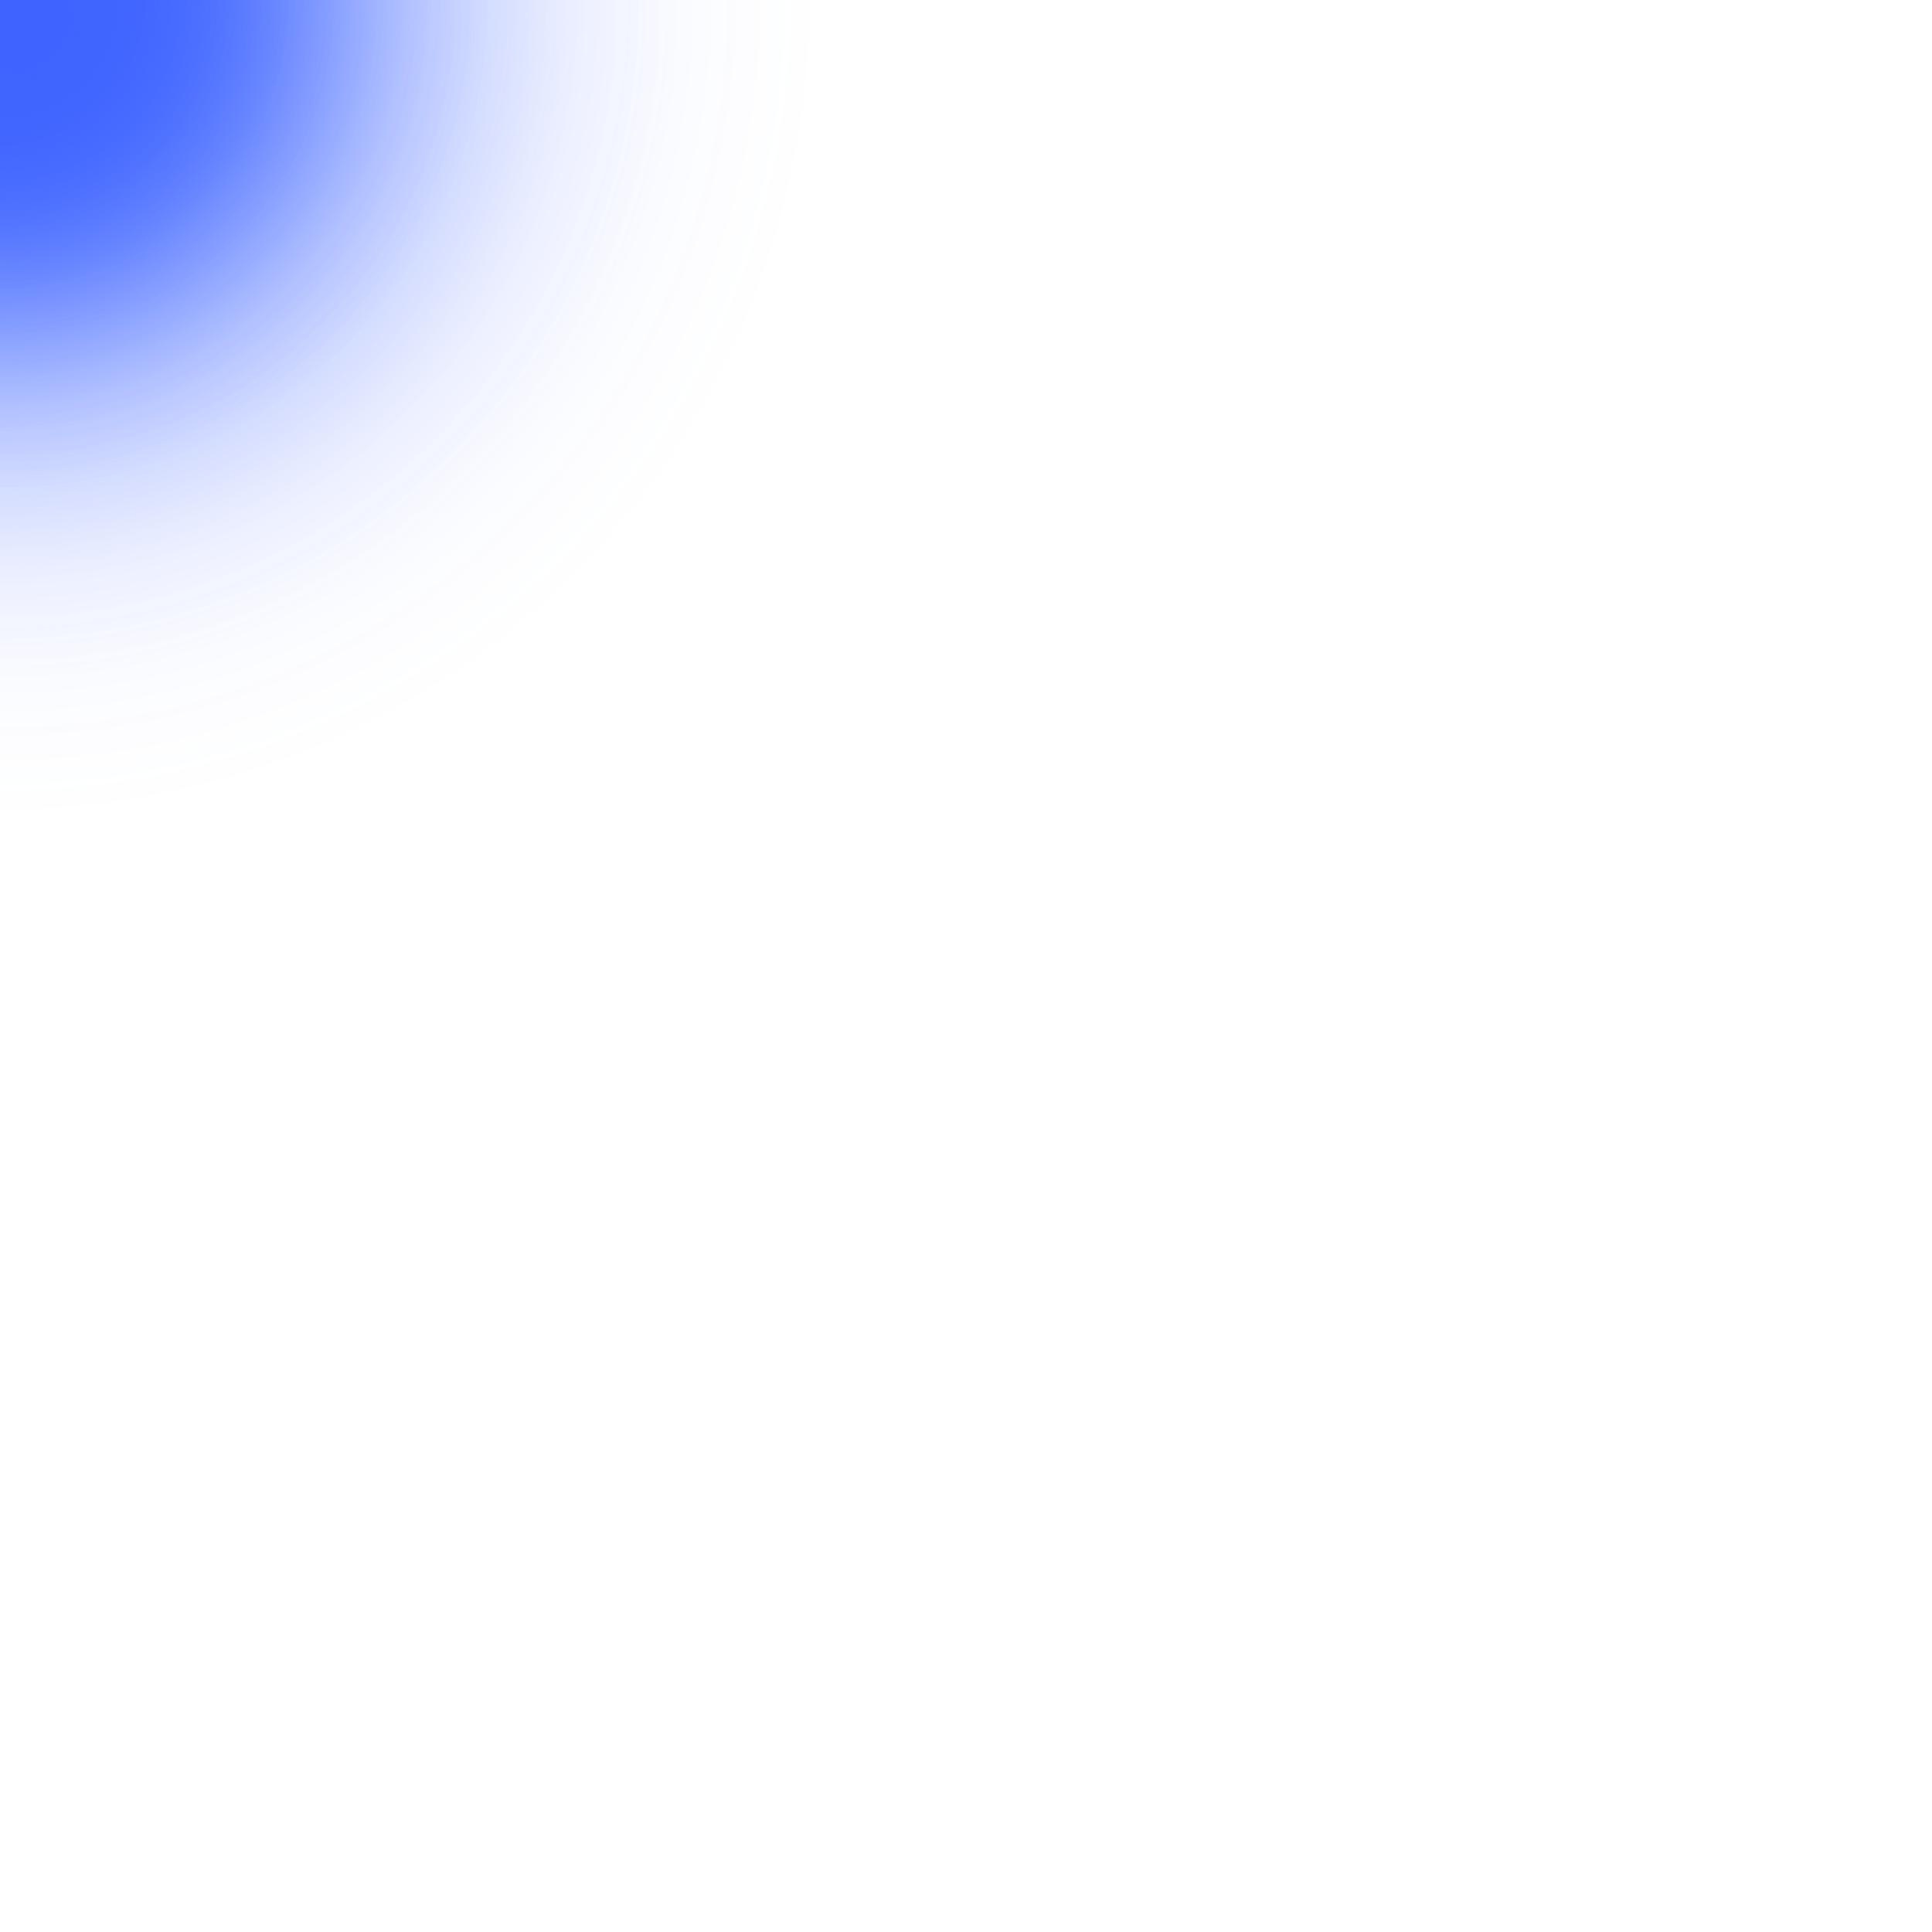
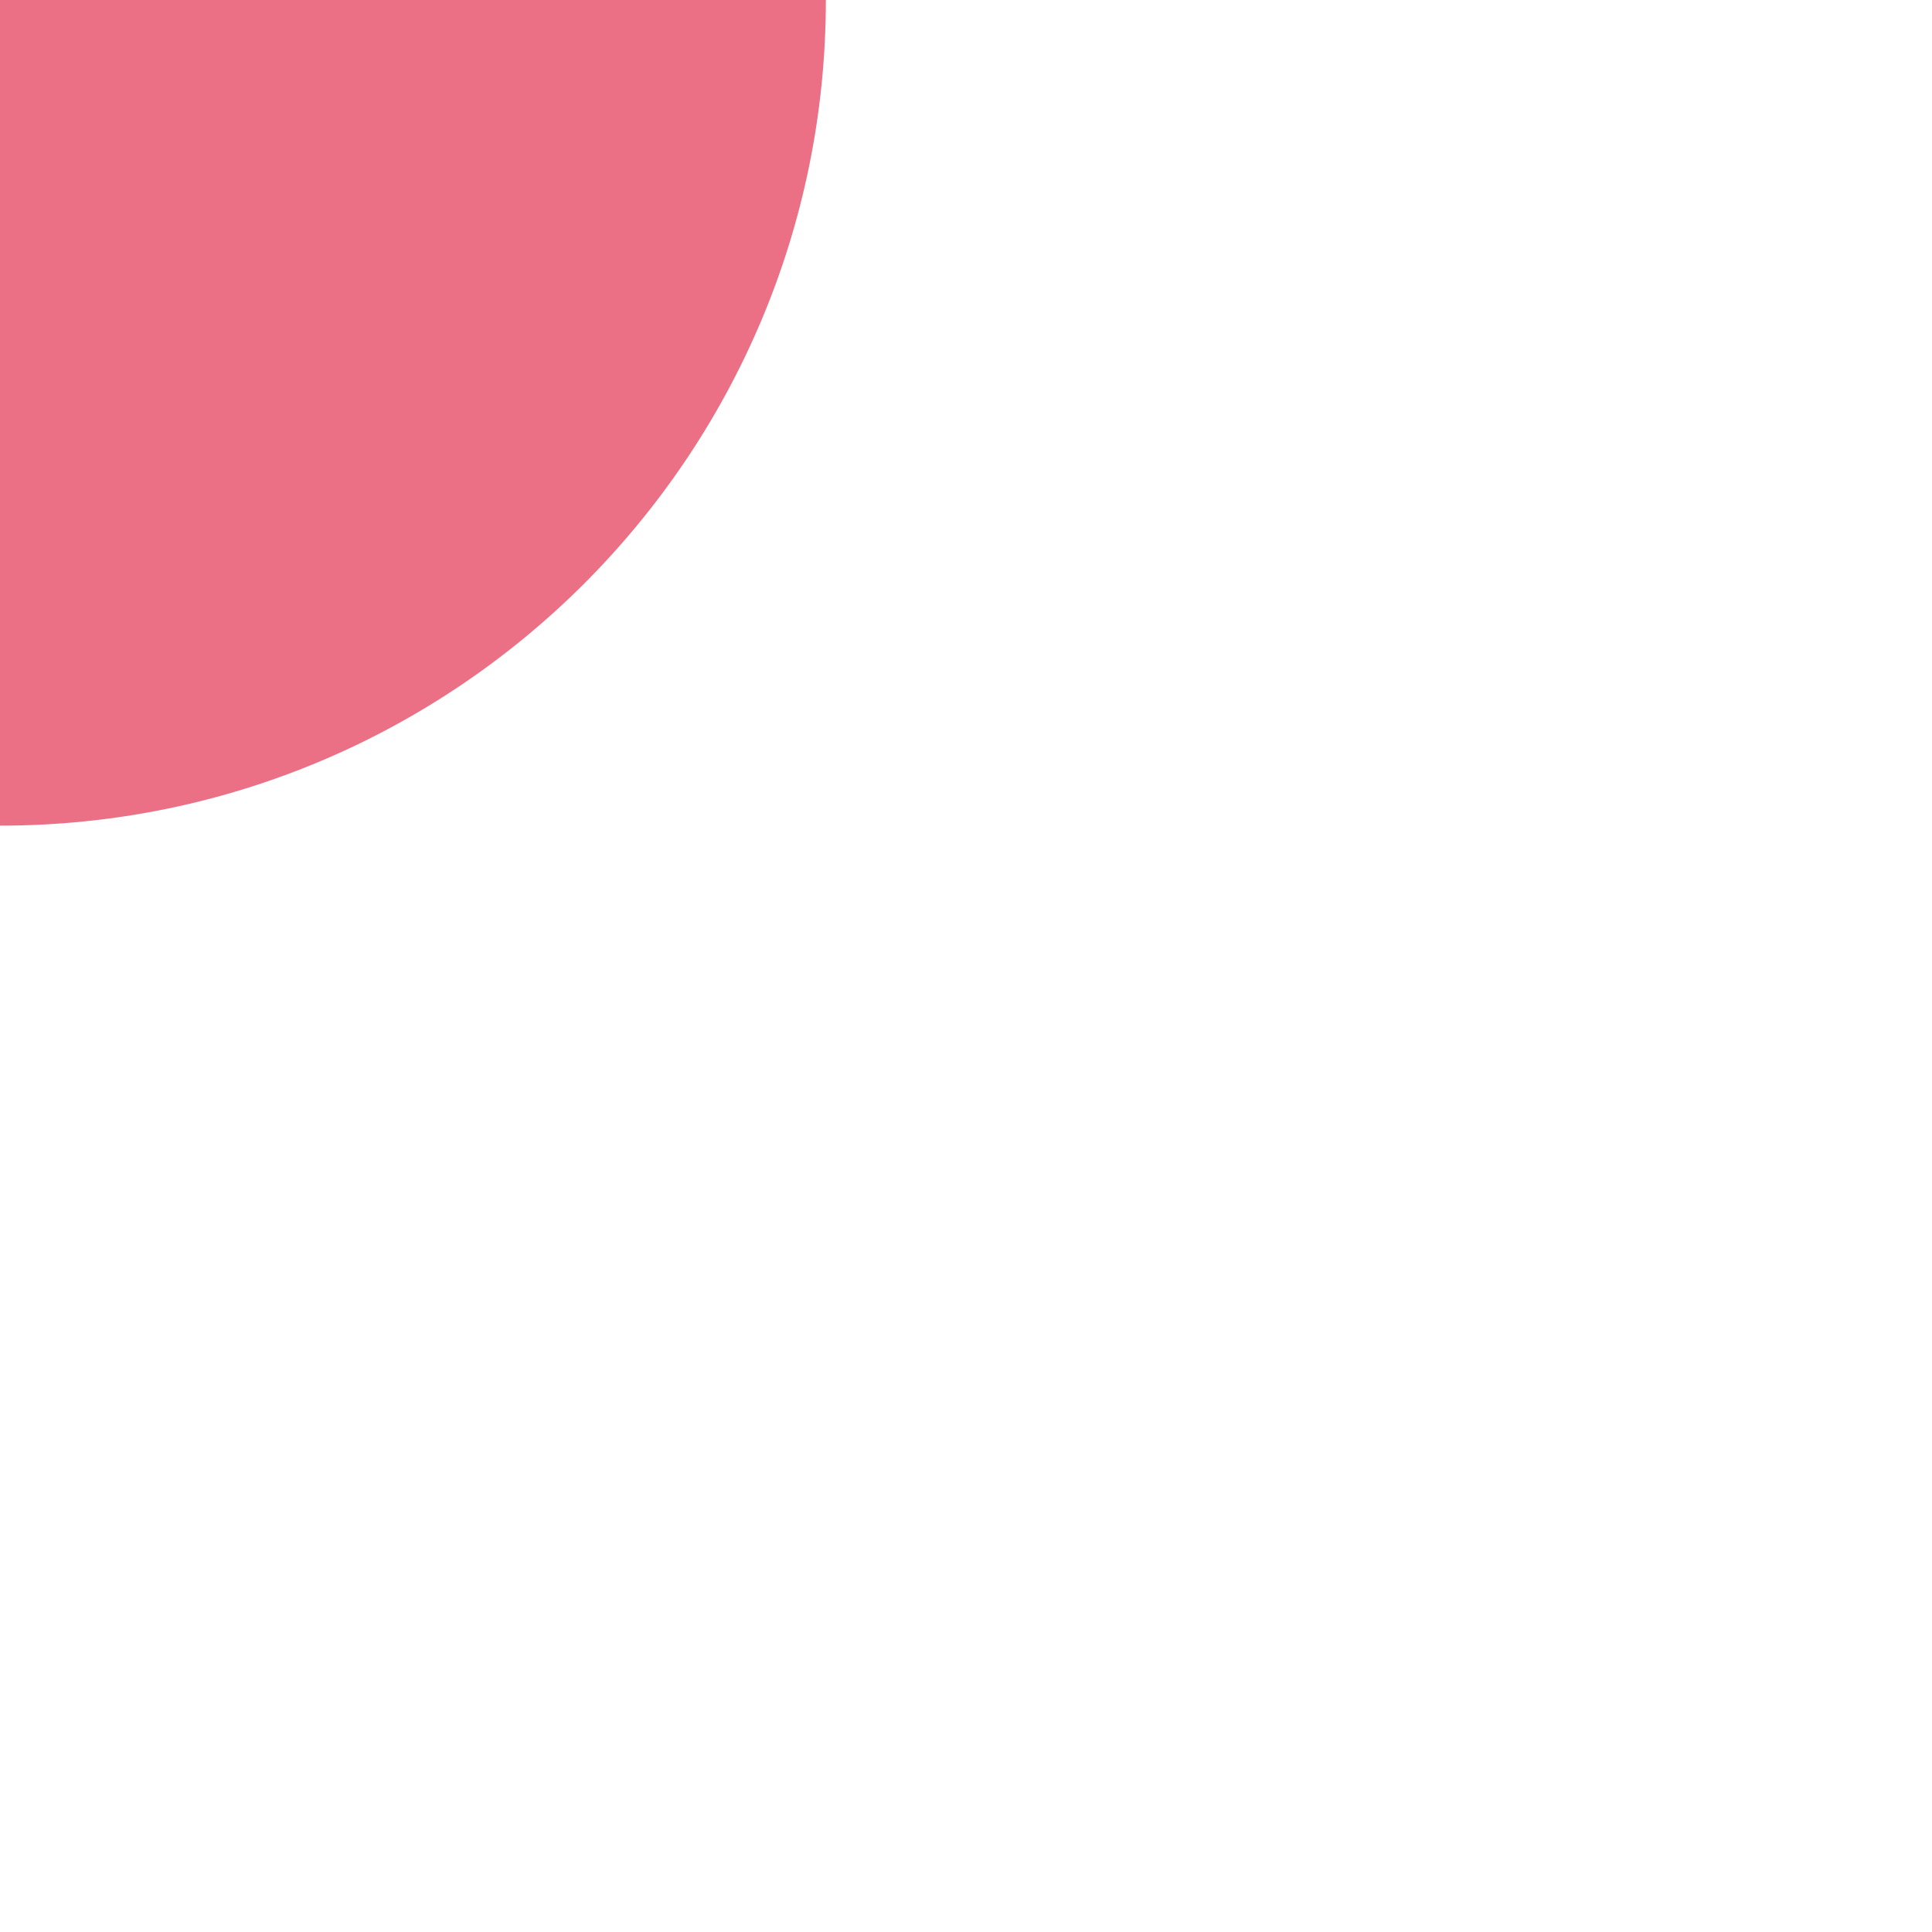
<svg xmlns="http://www.w3.org/2000/svg" id="eyEXlpRoYiB1" viewBox="0 0 1200 1200" shape-rendering="geometricPrecision" text-rendering="geometricPrecision">
  <style>#eyEXlpRoYiB2_to {animation: eyEXlpRoYiB2_to__to 10000ms linear infinite normal forwards}@keyframes eyEXlpRoYiB2_to__to { 0% {offset-distance: 0%} 50% {offset-distance: 48.916%} 100% {offset-distance: 100%}} #eyEXlpRoYiB3_to {animation: eyEXlpRoYiB3_to__to 10000ms linear infinite normal forwards}@keyframes eyEXlpRoYiB3_to__to { 0% {offset-distance: 0%} 50% {offset-distance: 52.409%} 100% {offset-distance: 100%}} #eyEXlpRoYiB4_to {animation: eyEXlpRoYiB4_to__to 10000ms linear infinite normal forwards}@keyframes eyEXlpRoYiB4_to__to { 0% {offset-distance: 0%} 50% {offset-distance: 46.566%} 100% {offset-distance: 100%}} #eyEXlpRoYiB5_to {animation: eyEXlpRoYiB5_to__to 10000ms linear infinite normal forwards}@keyframes eyEXlpRoYiB5_to__to { 0% {offset-distance: 0%} 50% {offset-distance: 50.347%} 100% {offset-distance: 100%}}</style>
  <defs>
    <radialGradient id="eyEXlpRoYiB2-fill" cx="0" cy="0" r="0.5" spreadMethod="pad" gradientUnits="objectBoundingBox" gradientTransform="matrix(0 1 -0.99975 0 0.5 0.5)">
-       <stop id="eyEXlpRoYiB2-fill-0" offset="0%" stop-color="rgba(62,100,255,1)" />
-       <stop id="eyEXlpRoYiB2-fill-1" offset="13.689%" stop-color="rgba(62,100,255,0.792)" />
-       <stop id="eyEXlpRoYiB2-fill-2" offset="25.891%" stop-color="rgba(62,100,255,0.604)" />
-       <stop id="eyEXlpRoYiB2-fill-3" offset="37.178%" stop-color="rgba(62,100,255,0.431)" />
-       <stop id="eyEXlpRoYiB2-fill-4" offset="48.125%" stop-color="rgba(62,100,255,0.286)" />
-       <stop id="eyEXlpRoYiB2-fill-5" offset="59.307%" stop-color="rgba(62,100,255,0.165)" />
-       <stop id="eyEXlpRoYiB2-fill-6" offset="71.297%" stop-color="rgba(62,100,255,0.075)" />
-       <stop id="eyEXlpRoYiB2-fill-7" offset="84.67%" stop-color="rgba(62,100,255,0.02)" />
-       <stop id="eyEXlpRoYiB2-fill-8" offset="100%" stop-color="rgba(62,100,255,0)" />
+       <stop id="eyEXlpRoYiB2-fill-0" offset="0%" stop-color="#4dd3cc" />
+       <stop id="eyEXlpRoYiB2-fill-1" offset="100%" stop-color="#4dd3cc" />
    </radialGradient>
    <radialGradient id="eyEXlpRoYiB3-fill" cx="0" cy="0" r="0.5" spreadMethod="pad" gradientUnits="objectBoundingBox" gradientTransform="matrix(0 1 -0.99975 0 0.5 0.5)">
-       <stop id="eyEXlpRoYiB3-fill-0" offset="0%" stop-color="rgba(62,100,255,1)" />
-       <stop id="eyEXlpRoYiB3-fill-1" offset="13.689%" stop-color="rgba(62,100,255,0.792)" />
-       <stop id="eyEXlpRoYiB3-fill-2" offset="25.891%" stop-color="rgba(62,100,255,0.604)" />
-       <stop id="eyEXlpRoYiB3-fill-3" offset="37.178%" stop-color="rgba(62,100,255,0.431)" />
-       <stop id="eyEXlpRoYiB3-fill-4" offset="48.125%" stop-color="rgba(62,100,255,0.286)" />
-       <stop id="eyEXlpRoYiB3-fill-5" offset="59.307%" stop-color="rgba(62,100,255,0.165)" />
-       <stop id="eyEXlpRoYiB3-fill-6" offset="71.297%" stop-color="rgba(62,100,255,0.075)" />
-       <stop id="eyEXlpRoYiB3-fill-7" offset="84.67%" stop-color="rgba(62,100,255,0.02)" />
-       <stop id="eyEXlpRoYiB3-fill-8" offset="100%" stop-color="rgba(62,100,255,0)" />
+       <stop id="eyEXlpRoYiB3-fill-0" offset="0%" stop-color="#eb7085" />
+       <stop id="eyEXlpRoYiB3-fill-1" offset="100%" stop-color="#eb7085" />
    </radialGradient>
    <radialGradient id="eyEXlpRoYiB4-fill" cx="0" cy="0" r="0.5" spreadMethod="pad" gradientUnits="objectBoundingBox" gradientTransform="matrix(0 1 -0.99975 0 0.5 0.5)">
-       <stop id="eyEXlpRoYiB4-fill-0" offset="0%" stop-color="rgba(62,100,255,1)" />
-       <stop id="eyEXlpRoYiB4-fill-1" offset="13.689%" stop-color="rgba(62,100,255,0.792)" />
-       <stop id="eyEXlpRoYiB4-fill-2" offset="25.891%" stop-color="rgba(62,100,255,0.604)" />
-       <stop id="eyEXlpRoYiB4-fill-3" offset="37.178%" stop-color="rgba(62,100,255,0.431)" />
-       <stop id="eyEXlpRoYiB4-fill-4" offset="48.125%" stop-color="rgba(62,100,255,0.286)" />
-       <stop id="eyEXlpRoYiB4-fill-5" offset="59.307%" stop-color="rgba(62,100,255,0.165)" />
-       <stop id="eyEXlpRoYiB4-fill-6" offset="71.297%" stop-color="rgba(62,100,255,0.075)" />
-       <stop id="eyEXlpRoYiB4-fill-7" offset="84.67%" stop-color="rgba(62,100,255,0.02)" />
-       <stop id="eyEXlpRoYiB4-fill-8" offset="100%" stop-color="rgba(62,100,255,0)" />
+       <stop id="eyEXlpRoYiB4-fill-0" offset="0%" stop-color="#4dd3cc" />
+       <stop id="eyEXlpRoYiB4-fill-1" offset="100%" stop-color="#4dd3cc" />
    </radialGradient>
    <radialGradient id="eyEXlpRoYiB5-fill" cx="0" cy="0" r="0.5" spreadMethod="pad" gradientUnits="objectBoundingBox" gradientTransform="matrix(0 1 -0.99975 0 0.5 0.5)">
-       <stop id="eyEXlpRoYiB5-fill-0" offset="0%" stop-color="rgba(62,100,255,1)" />
-       <stop id="eyEXlpRoYiB5-fill-1" offset="13.689%" stop-color="rgba(62,100,255,0.792)" />
-       <stop id="eyEXlpRoYiB5-fill-2" offset="25.891%" stop-color="rgba(62,100,255,0.604)" />
-       <stop id="eyEXlpRoYiB5-fill-3" offset="37.178%" stop-color="rgba(62,100,255,0.431)" />
-       <stop id="eyEXlpRoYiB5-fill-4" offset="48.125%" stop-color="rgba(62,100,255,0.286)" />
-       <stop id="eyEXlpRoYiB5-fill-5" offset="59.307%" stop-color="rgba(62,100,255,0.165)" />
-       <stop id="eyEXlpRoYiB5-fill-6" offset="71.297%" stop-color="rgba(62,100,255,0.075)" />
-       <stop id="eyEXlpRoYiB5-fill-7" offset="84.67%" stop-color="rgba(62,100,255,0.02)" />
-       <stop id="eyEXlpRoYiB5-fill-8" offset="100%" stop-color="rgba(62,100,255,0)" />
+       <stop id="eyEXlpRoYiB5-fill-0" offset="0%" stop-color="#eb7085" />
+       <stop id="eyEXlpRoYiB5-fill-1" offset="100%" stop-color="#eb7085" />
    </radialGradient>
  </defs>
  <g id="eyEXlpRoYiB2_to" style="offset-path:path('M606.664,449.546C406.2,364.141,269.551,658.506,357.468,738.034C552.865,787.764,737.895,611.589,606.664,449.546');offset-rotate:0deg">
    <ellipse rx="417" ry="416.896" transform="translate(0.000027,-0.000006)" fill="url(#eyEXlpRoYiB2-fill)" fill-rule="evenodd" stroke-miterlimit="1" />
  </g>
  <g id="eyEXlpRoYiB3_to" style="offset-path:path('M718.402,150C520.998,83.064,584.074,342.603,668.402,360C770.197,391.202,859.35,213.933,718.402,150');offset-rotate:0deg">
    <ellipse rx="306.677" ry="306.6" transform="scale(1.672624,1.672616) translate(0.000452,-0.000018)" fill="url(#eyEXlpRoYiB3-fill)" fill-rule="evenodd" stroke-miterlimit="1" />
  </g>
  <g id="eyEXlpRoYiB4_to" style="offset-path:path('M547.677,620.8C452.753,759.313,323.753,570.8,397.744,438.813C518.93,252.644,639.195,461.664,547.677,620.8');offset-rotate:0deg">
    <ellipse rx="252" ry="251.937" transform="translate(0.000425,-0.000003)" fill="url(#eyEXlpRoYiB4-fill)" fill-rule="evenodd" stroke-miterlimit="1" />
  </g>
  <g id="eyEXlpRoYiB5_to" style="offset-path:path('M391.821,370.9C544.286,227.143,931.504,224.725,774.467,431.434C668.954,579.264,220.099,548.373,391.821,370.9');offset-rotate:0deg">
    <ellipse rx="306.677" ry="306.6" transform="translate(0.000425,0.000055)" fill="url(#eyEXlpRoYiB5-fill)" fill-rule="evenodd" stroke-miterlimit="1" />
  </g>
</svg>
